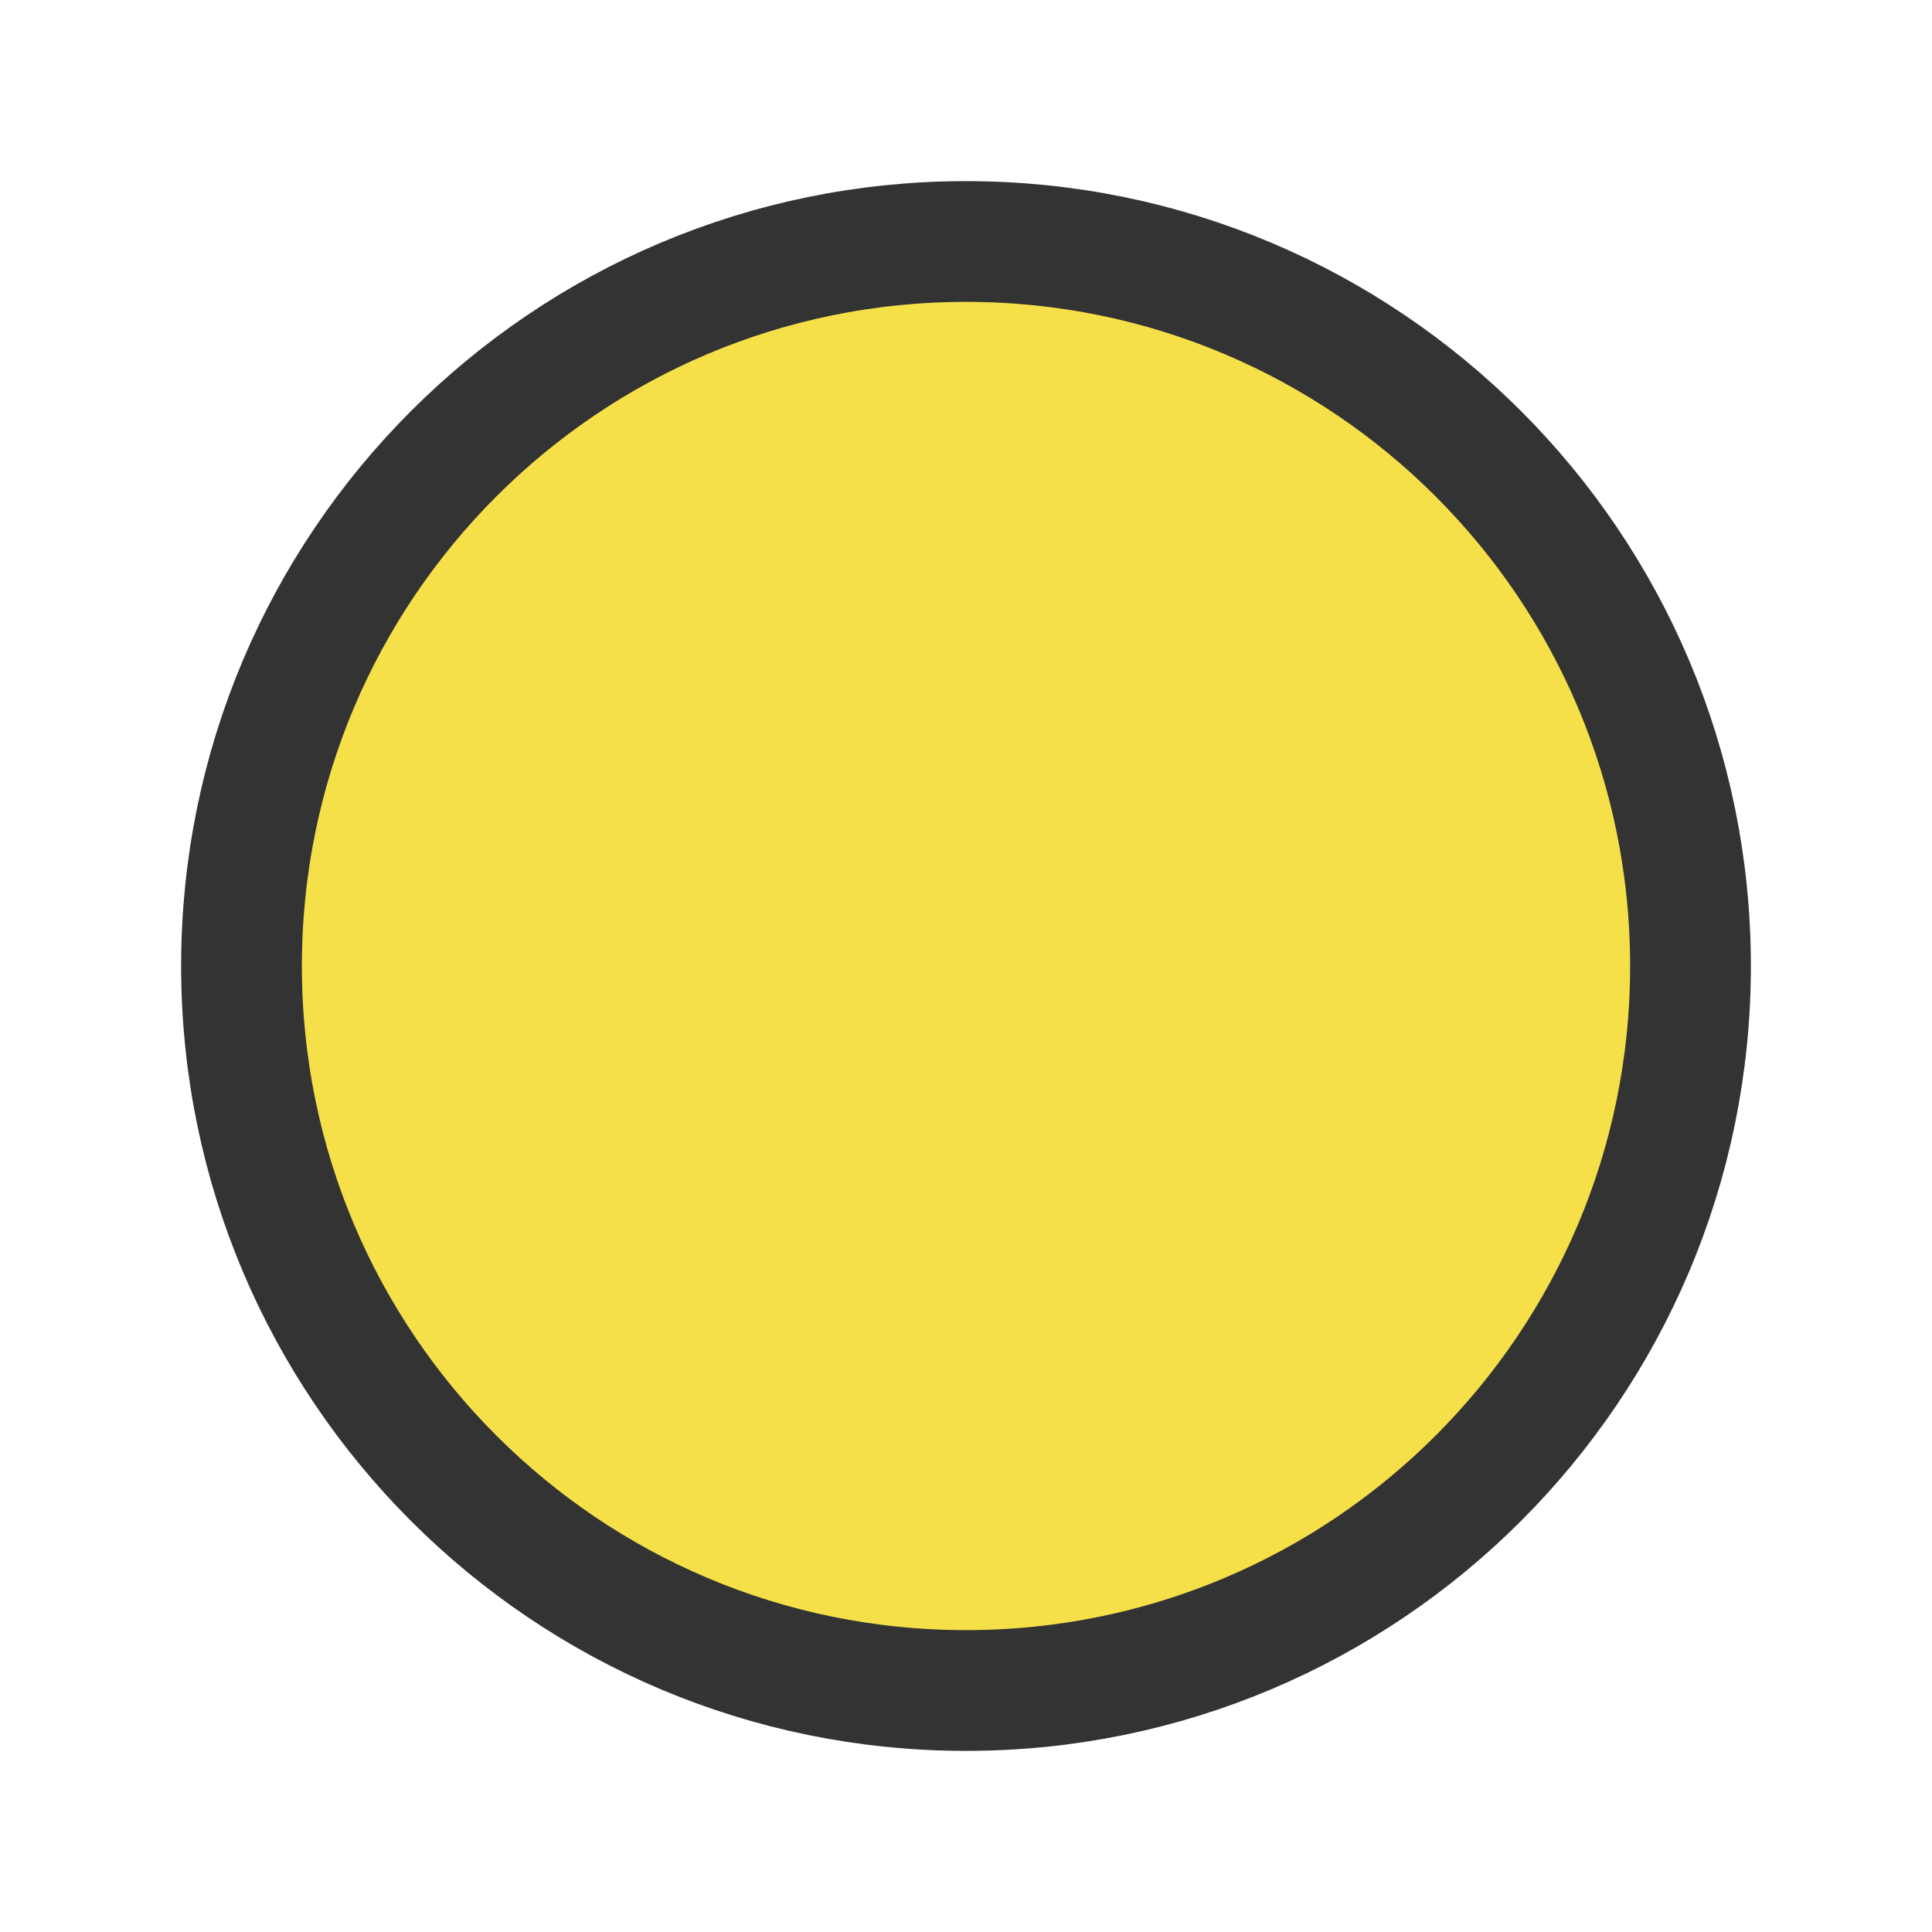
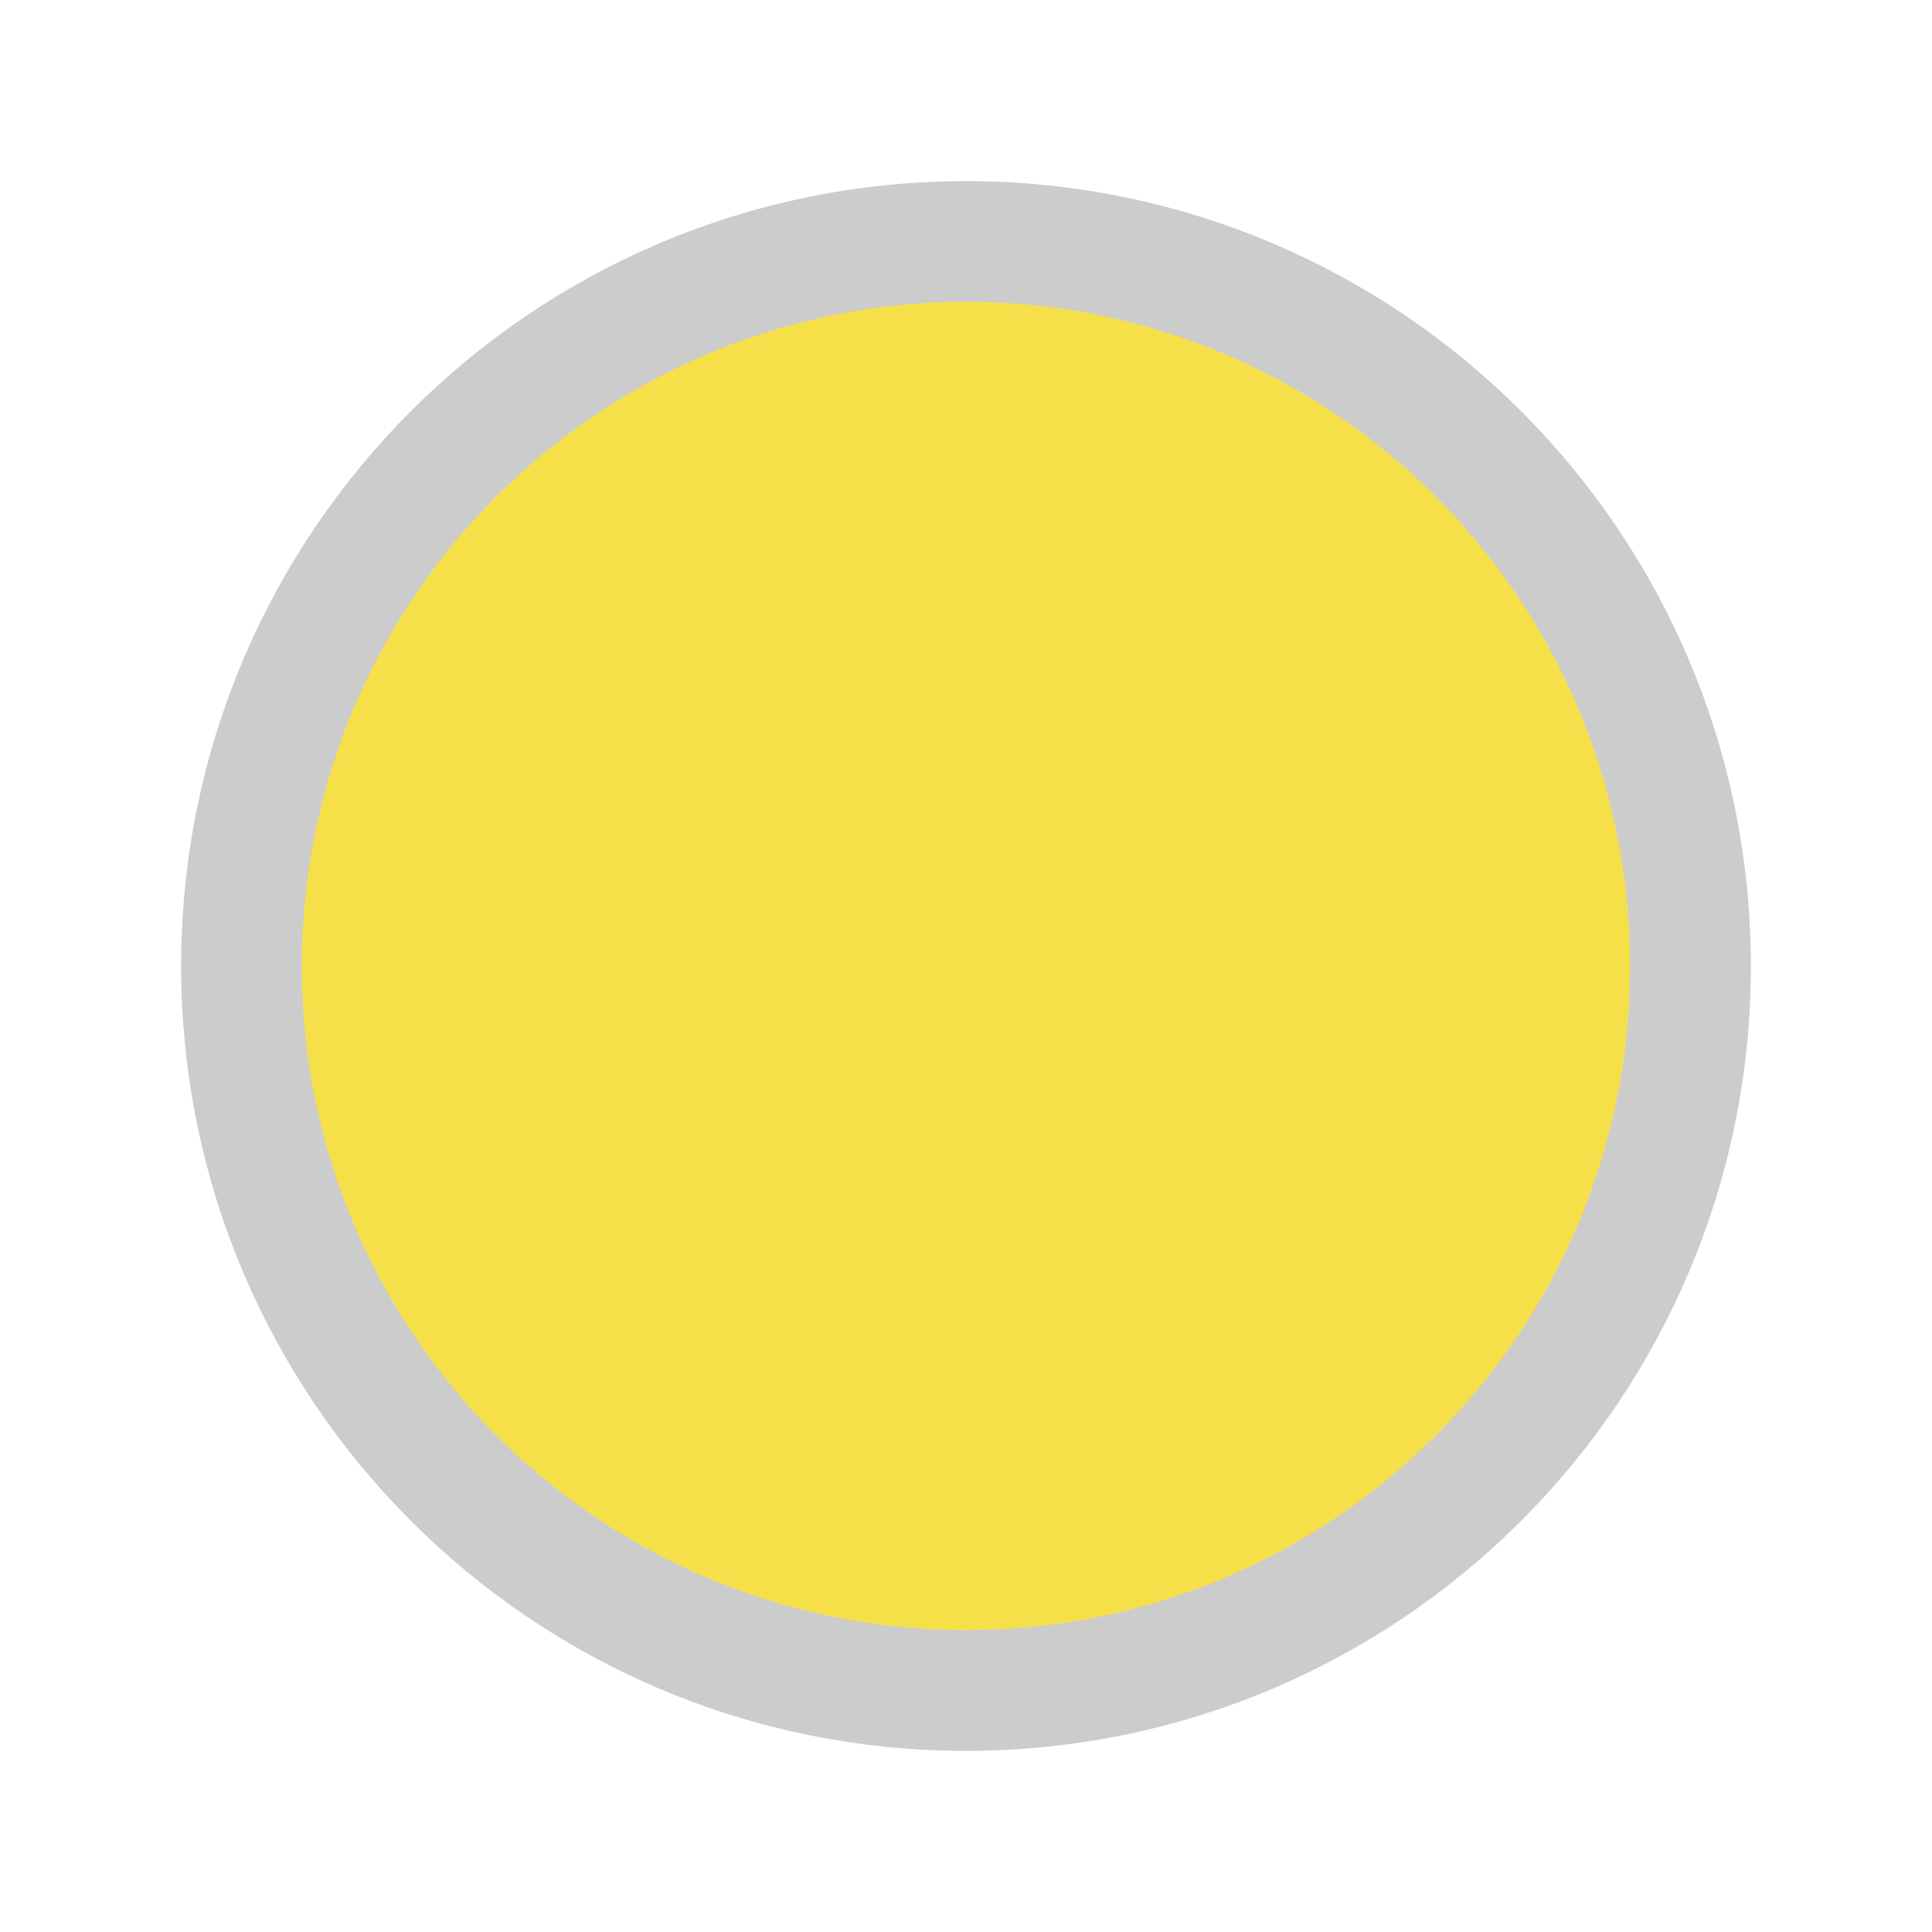
<svg xmlns="http://www.w3.org/2000/svg" version="1.1" width="16" height="16">
-   <circle style="fill:#f6e04a;fill-opacity:1;stroke:#333333;stroke-width:1;stroke-opacity:1" r="6" cx="8" cy="8" />
+   <circle style="fill:#f6e04a;fill-opacity:1;stroke:#cccccd;stroke-width:1;stroke-opacity:1" r="6" cx="8" cy="8" />
</svg>
